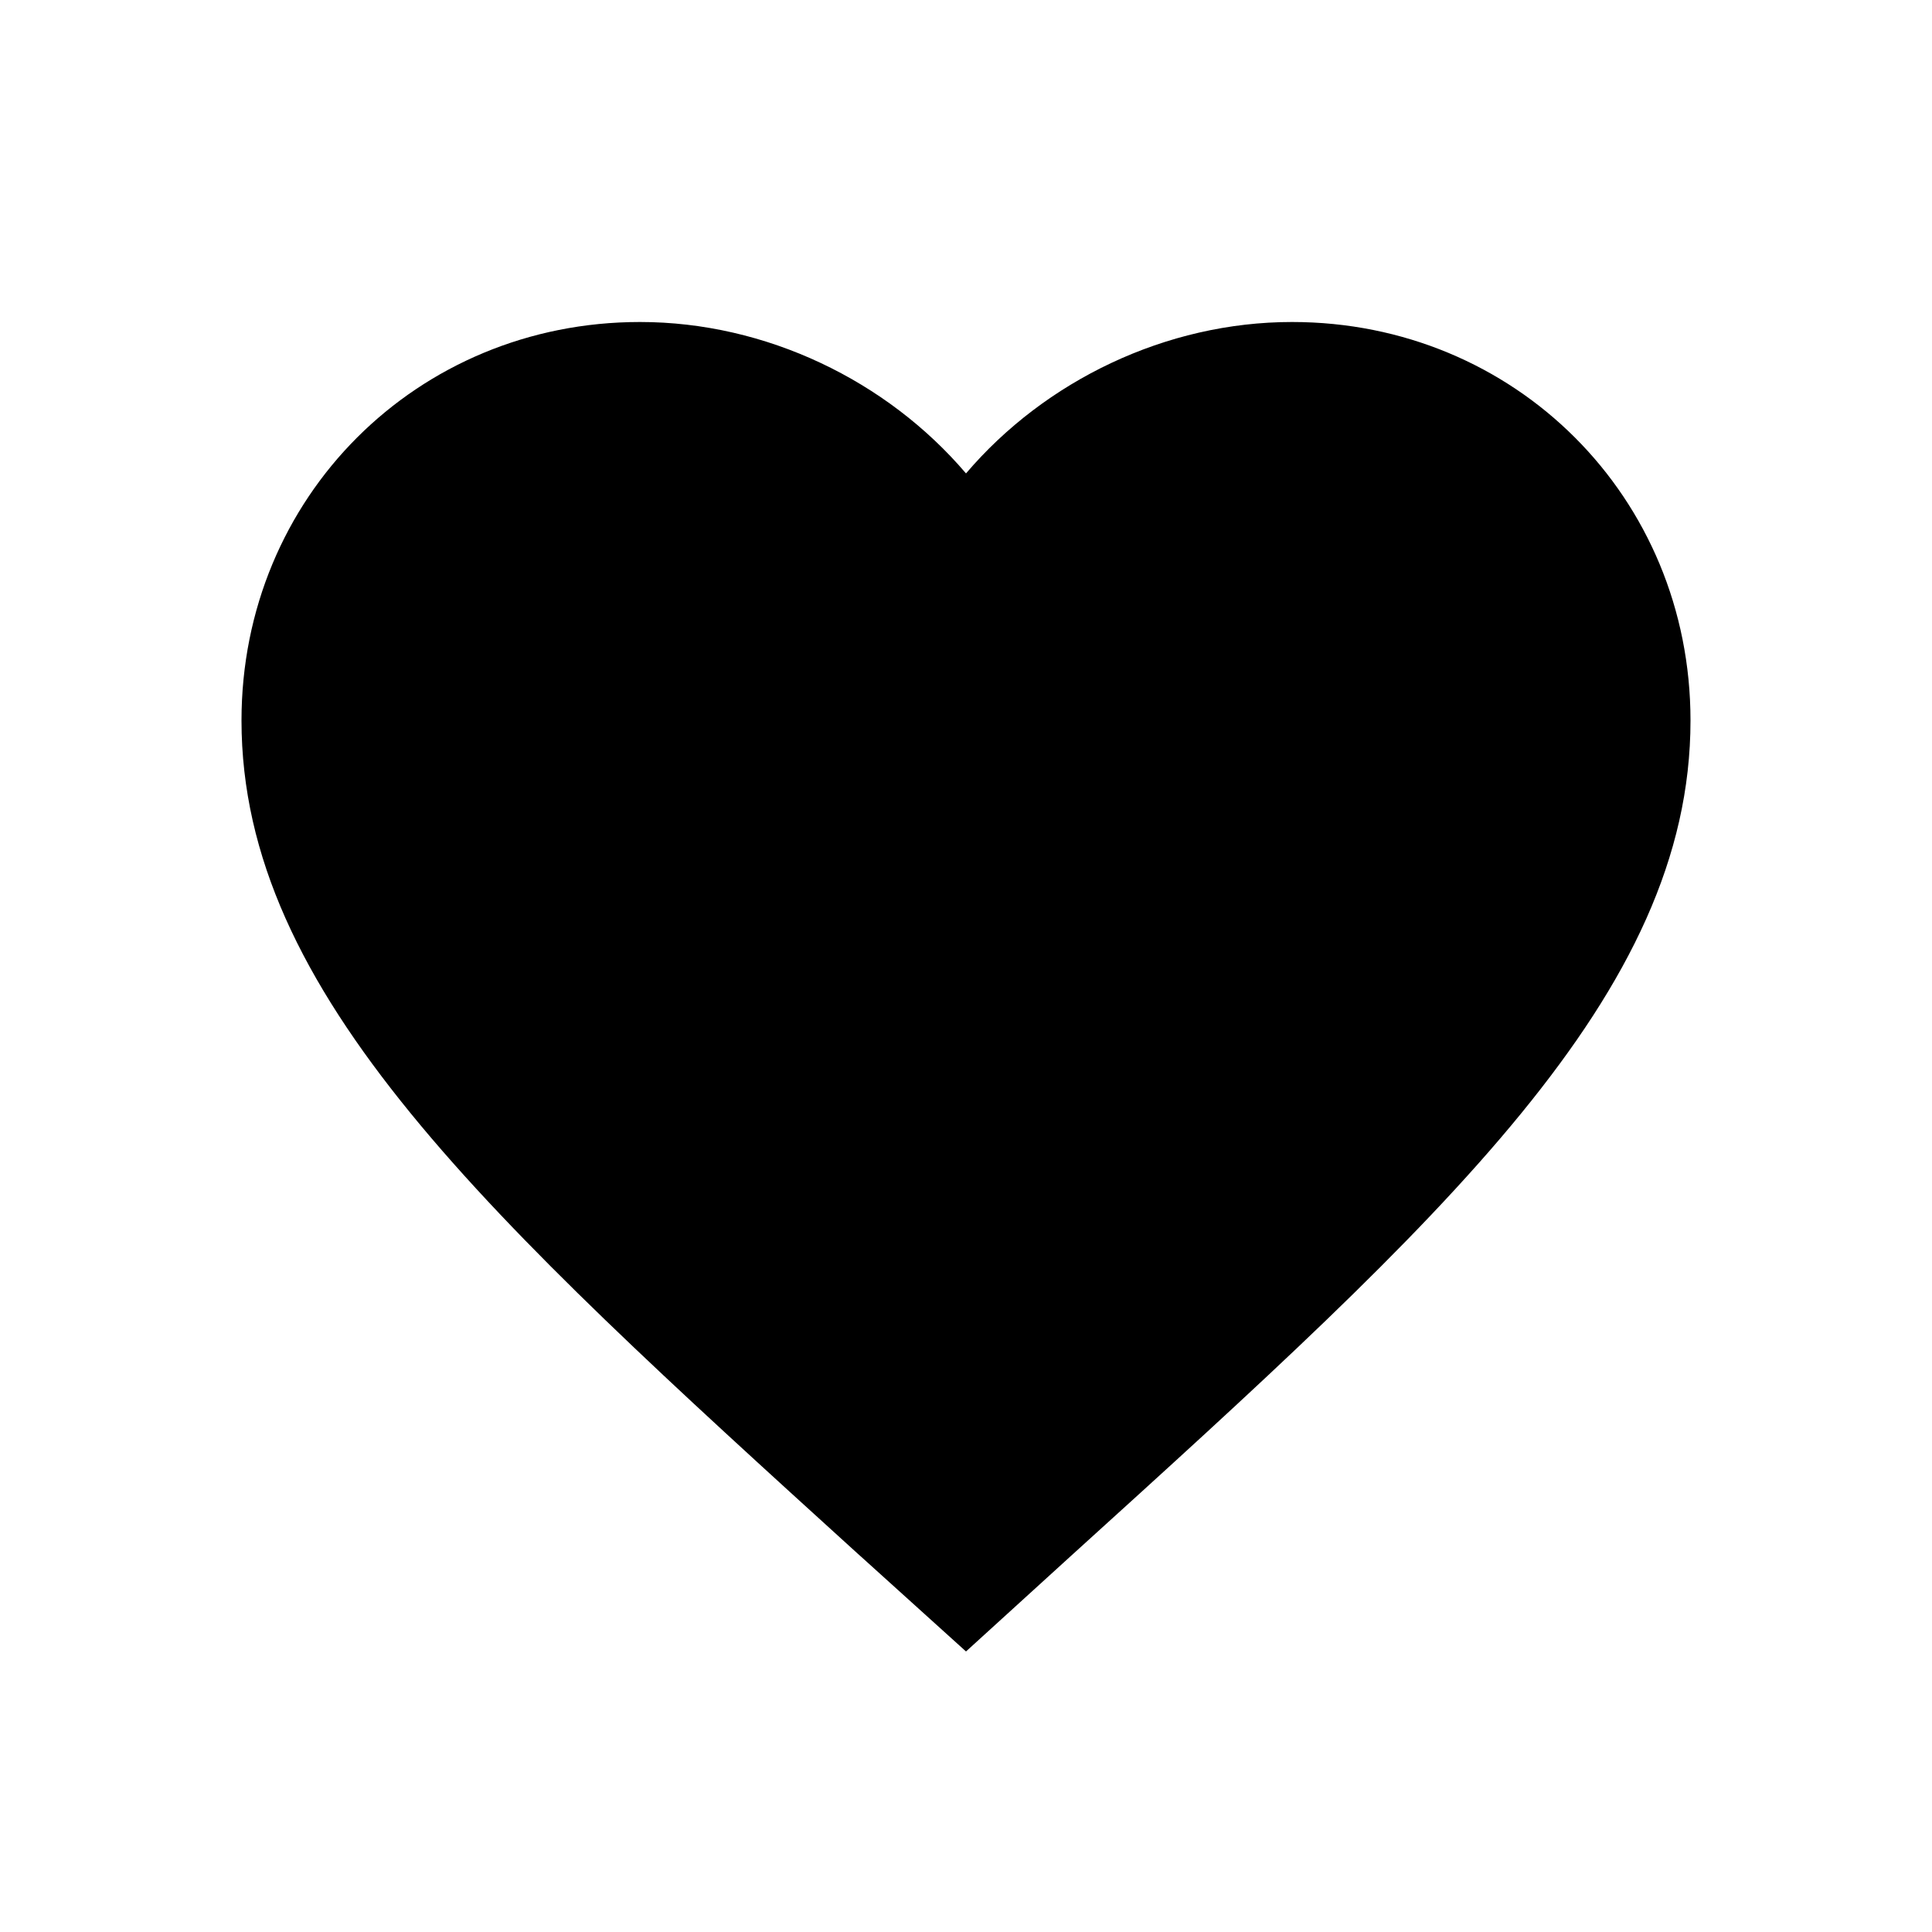
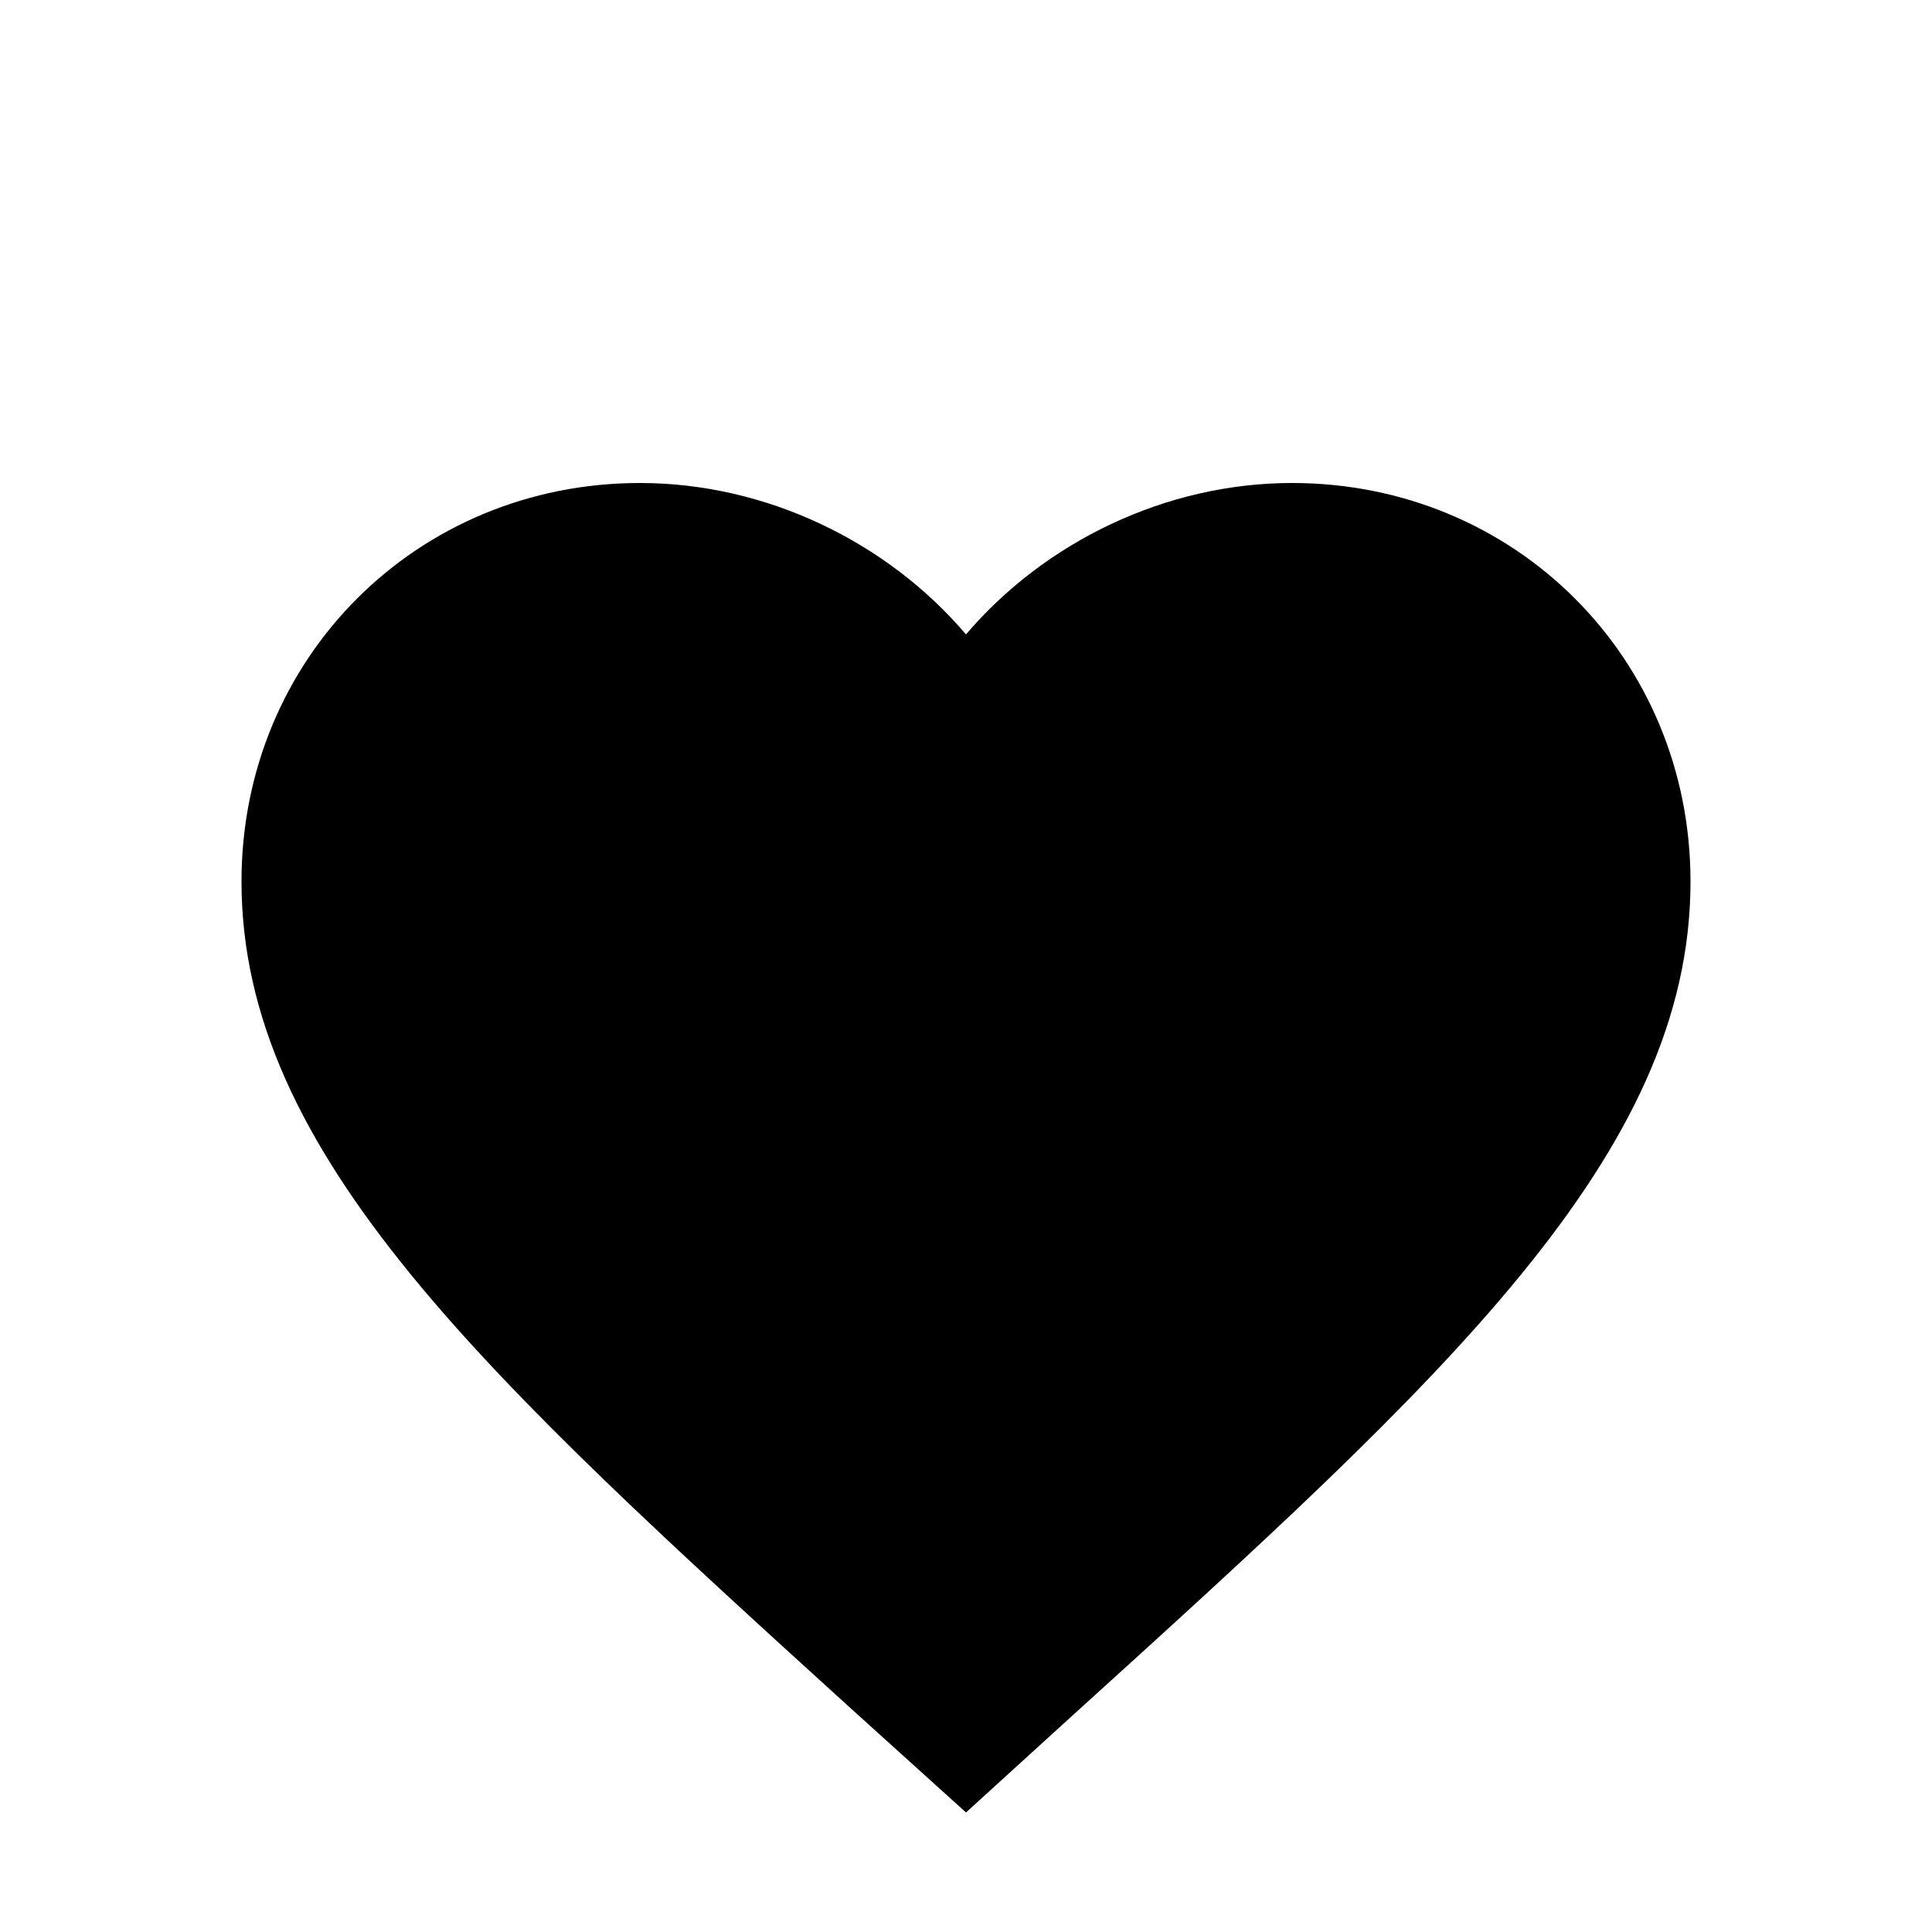
- <svg xmlns="http://www.w3.org/2000/svg" viewBox="0 0 24 24" fill="none">
+ <svg xmlns="http://www.w3.org/2000/svg" viewBox="0 -2 24 24" fill="none">
  <path d="M12 5.881C12.981 4.729 14.484 4 16.05 4C18.822 4 21 6.178 21 8.95C21 12.349 17.945 15.12 13.316 19.317L13.305 19.327L12 20.515L10.695 19.336L10.659 19.304C6.044 15.11 3 12.343 3 8.95C3 6.178 5.178 4 7.95 4C9.516 4 11.019 4.729 12 5.881Z" fill="currentcolor" />
</svg>
